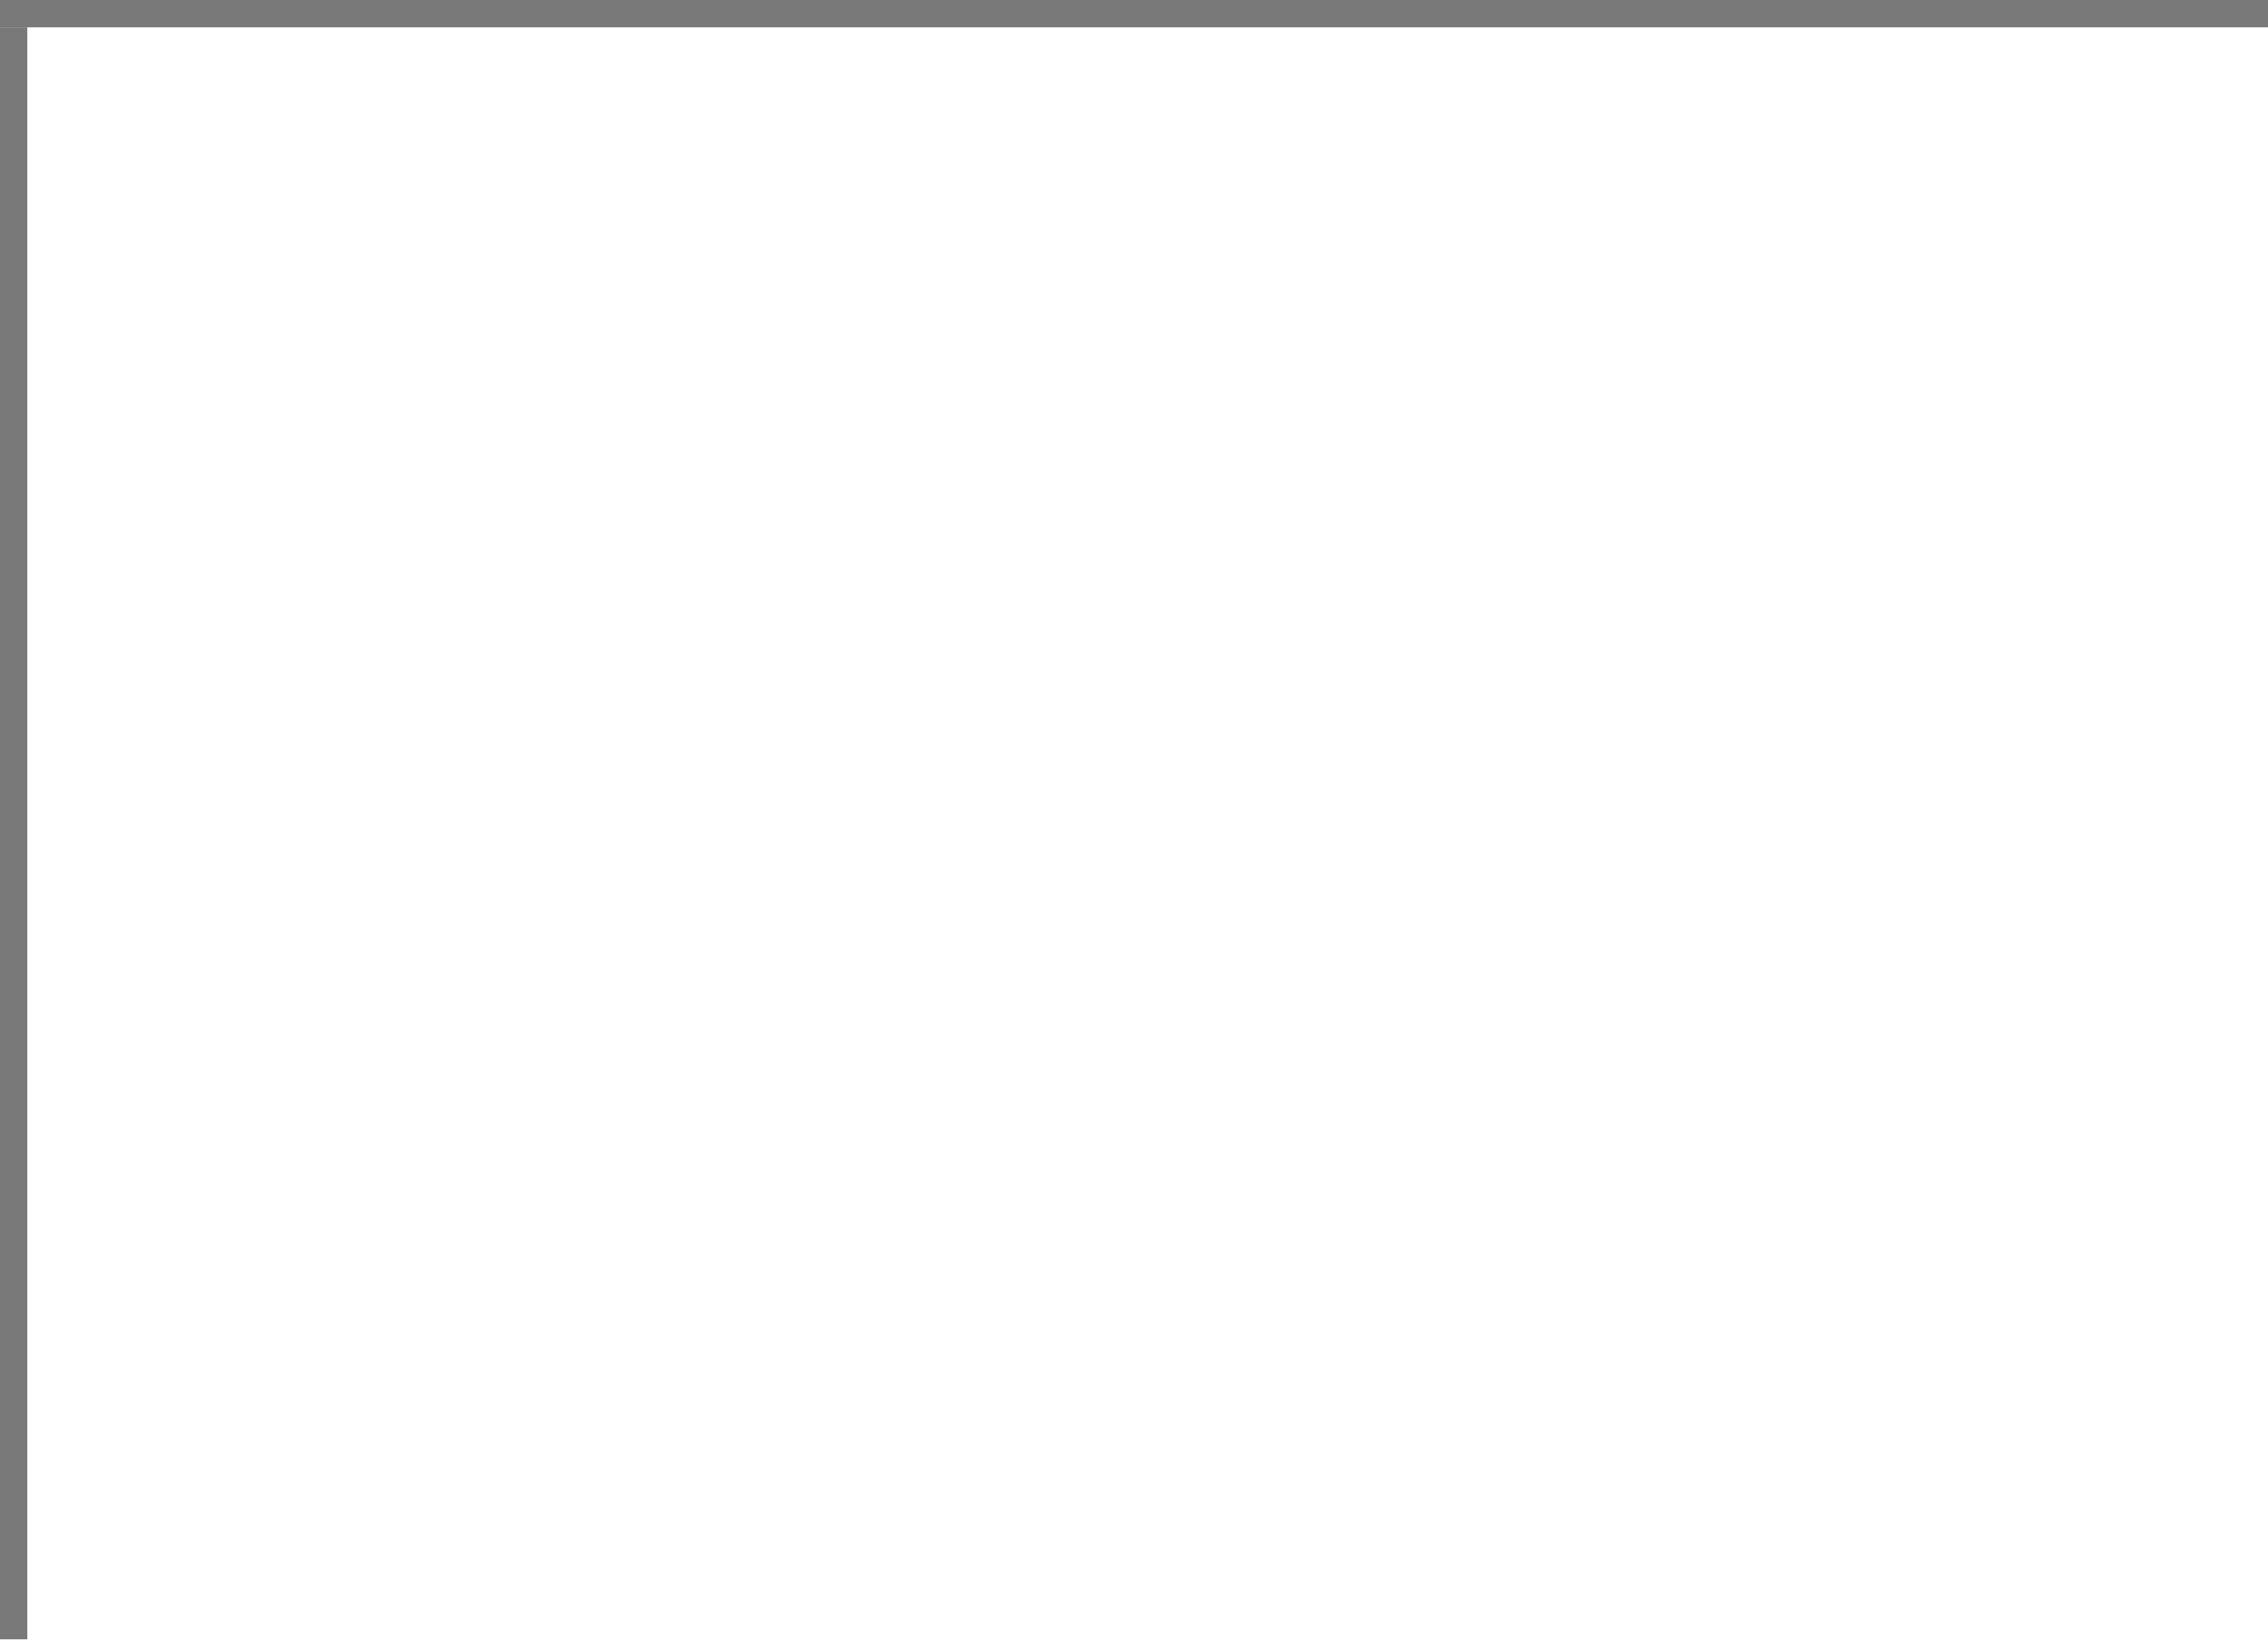
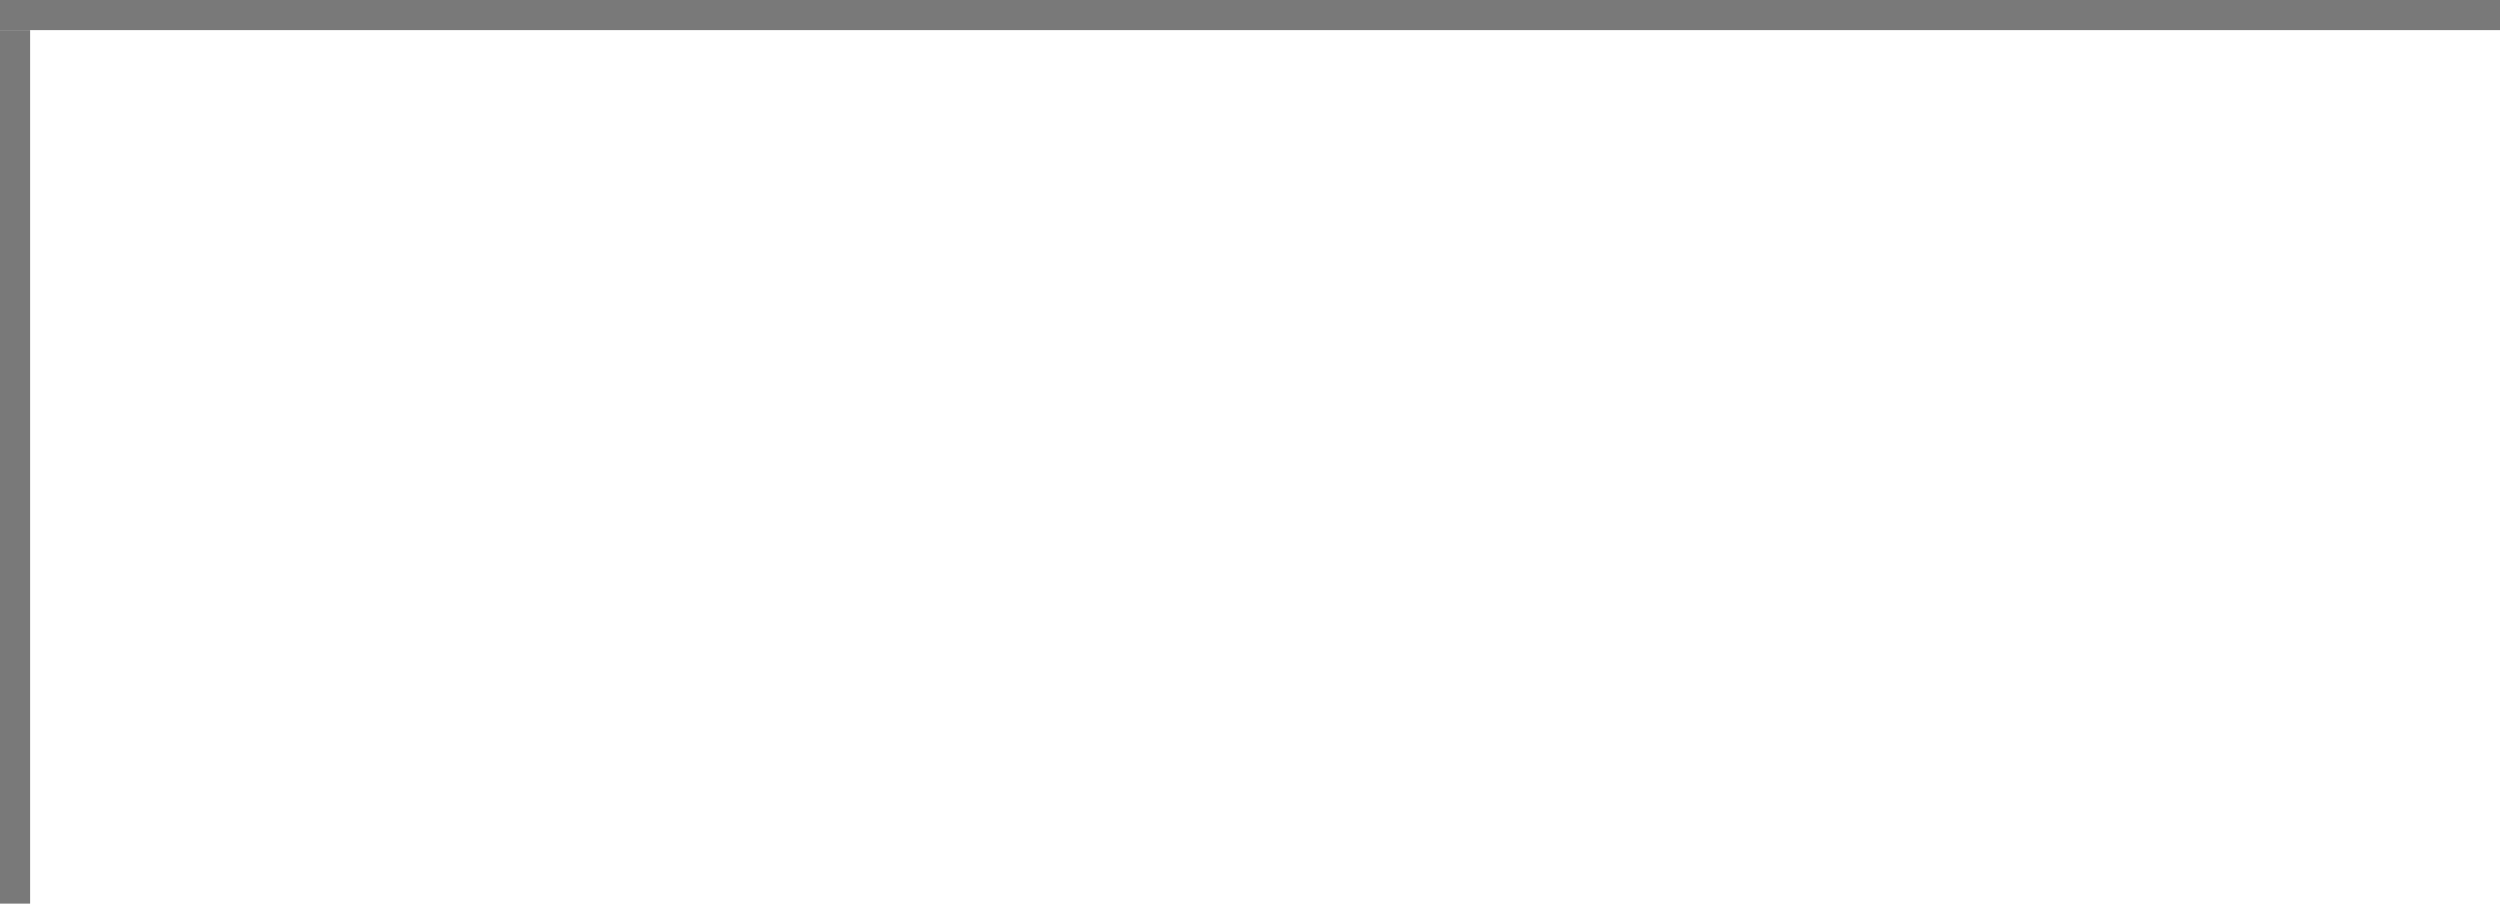
- <svg xmlns="http://www.w3.org/2000/svg" version="1.1" width="83px" height="60px" viewBox="959 30 83 60">
-   <path d="M 1 1  L 83 1  L 83 60  L 1 60  L 1 1  Z " fill-rule="nonzero" fill="rgba(255, 255, 255, 1)" stroke="none" transform="matrix(1 0 0 1 959 30 )" class="fill" />
-   <path d="M 0.5 1  L 0.5 60  " stroke-width="1" stroke-dasharray="0" stroke="rgba(121, 121, 121, 1)" fill="none" transform="matrix(1 0 0 1 959 30 )" class="stroke" />
-   <path d="M 0 0.5  L 83 0.5  " stroke-width="1" stroke-dasharray="0" stroke="rgba(121, 121, 121, 1)" fill="none" transform="matrix(1 0 0 1 959 30 )" class="stroke" />
+ <svg xmlns="http://www.w3.org/2000/svg" version="1.1" width="83px" height="30px" viewBox="959 0 83 30">
+   <path d="M 1 1  L 83 1  L 83 30  L 1 30  L 1 1  Z " fill-rule="nonzero" fill="rgba(255, 255, 255, 1)" stroke="none" transform="matrix(1 0 0 1 959 0 )" class="fill" />
+   <path d="M 0.5 1  L 0.5 30  " stroke-width="1" stroke-dasharray="0" stroke="rgba(121, 121, 121, 1)" fill="none" transform="matrix(1 0 0 1 959 0 )" class="stroke" />
+   <path d="M 0 0.5  L 83 0.5  " stroke-width="1" stroke-dasharray="0" stroke="rgba(121, 121, 121, 1)" fill="none" transform="matrix(1 0 0 1 959 0 )" class="stroke" />
</svg>
